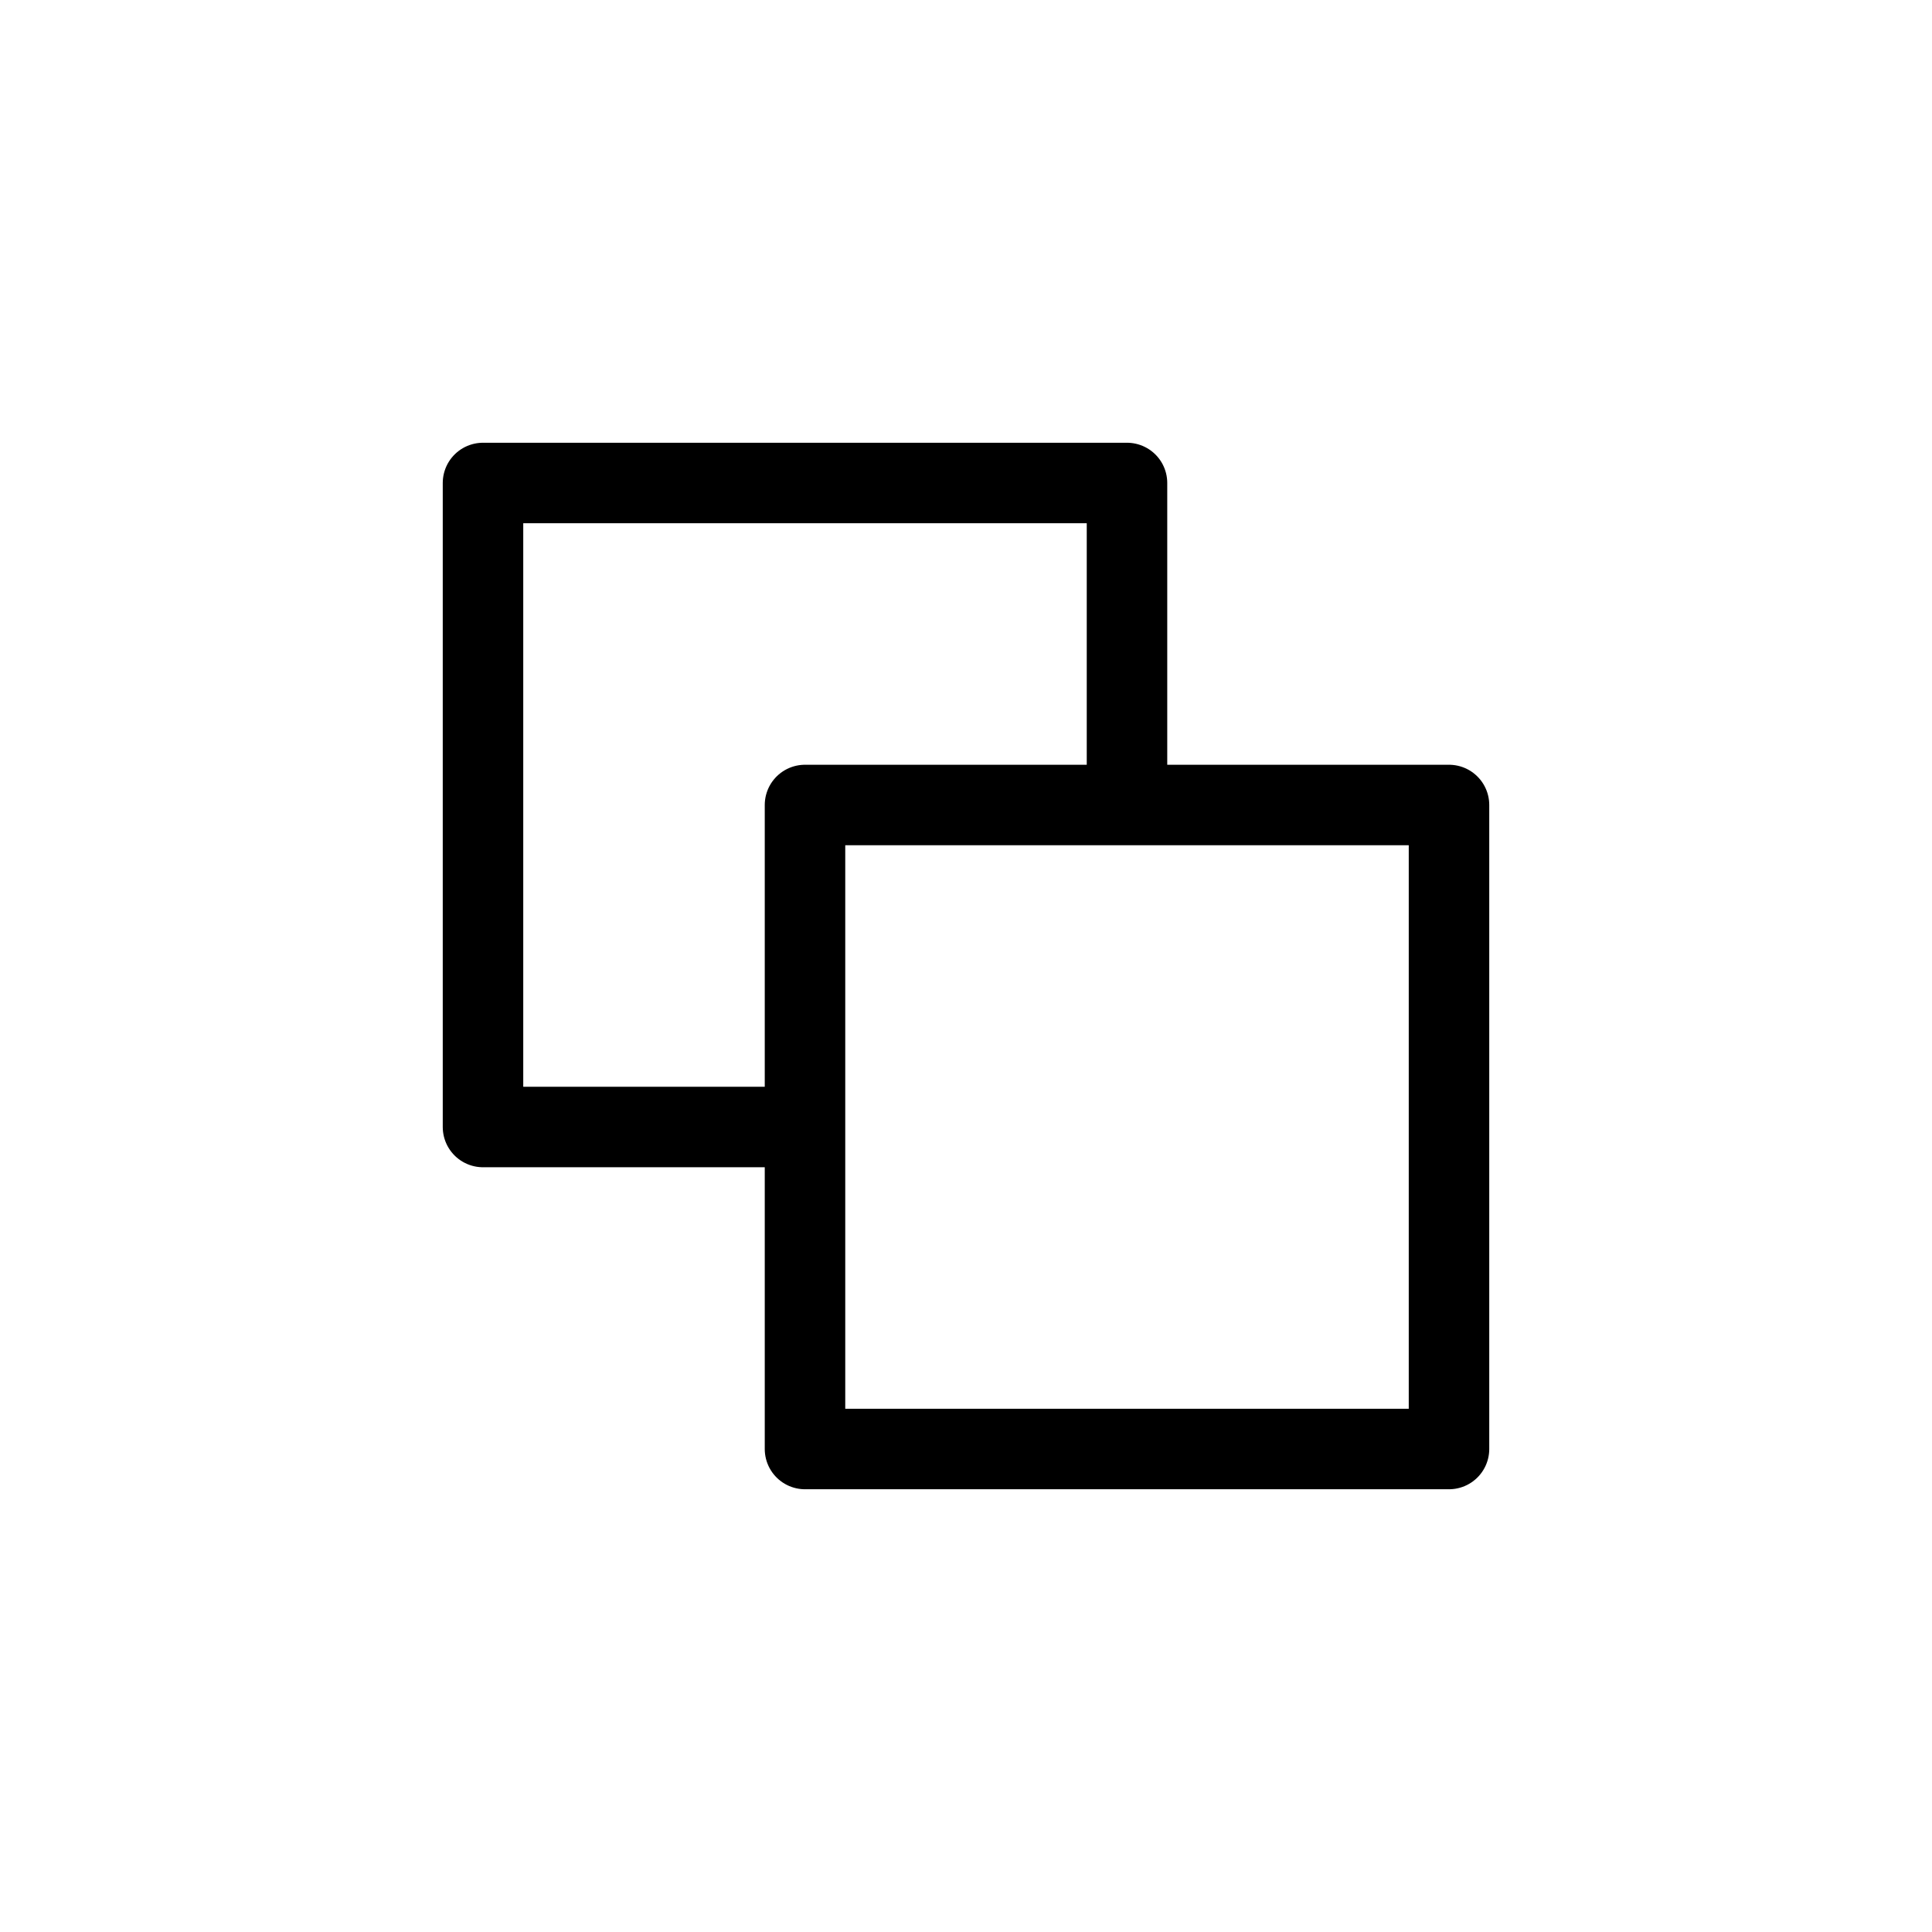
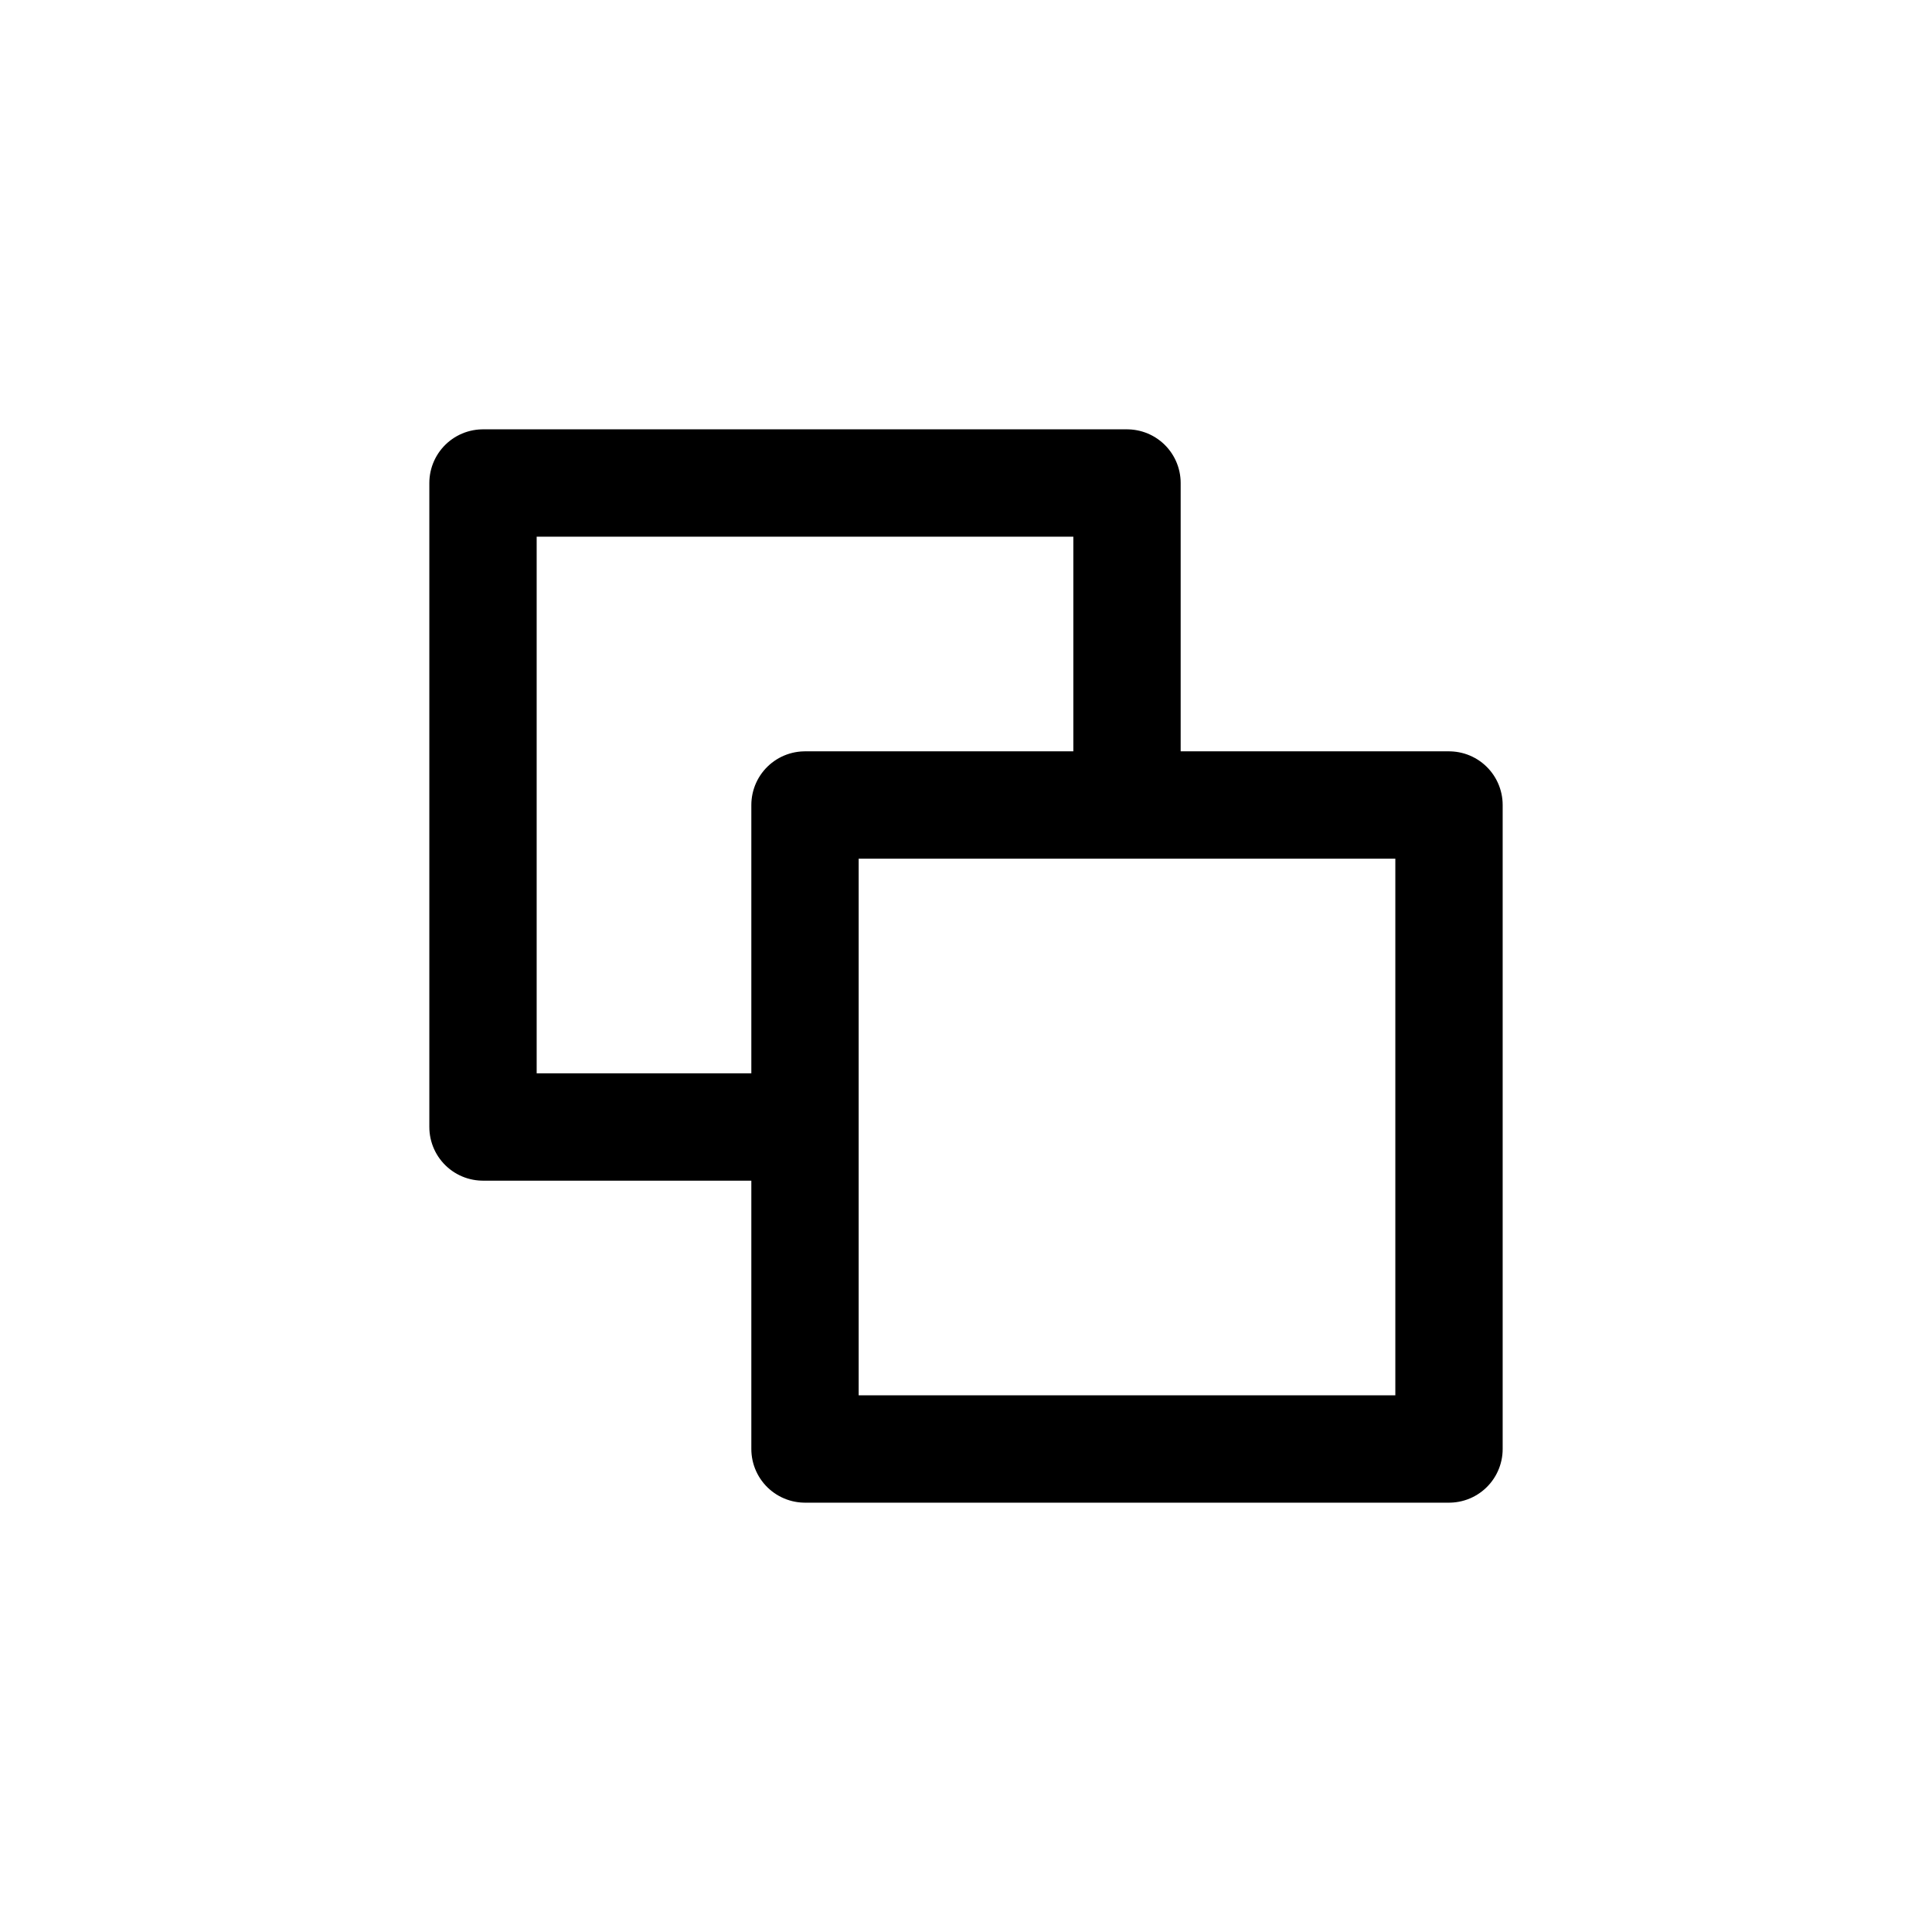
<svg xmlns="http://www.w3.org/2000/svg" viewBox="0 0 36 36">
-   <path d="M15 21 h-6 v-12 h12 v6" stroke="#000" fill="none" stroke-width="1.5" stroke-linejoin="round" />
-   <path d="M15 15 h12 v12 h-12 z" stroke="#000" fill="none" stroke-width="1.5" stroke-linejoin="round" />
+   <path d="M15 21 h-6 v-12 h12 v6" stroke="#000" fill="none" stroke-width="2" stroke-linejoin="round" />
+   <path d="M15 15 h12 v12 h-12 z" stroke="#000" fill="none" stroke-width="2" stroke-linejoin="round" />
</svg>
